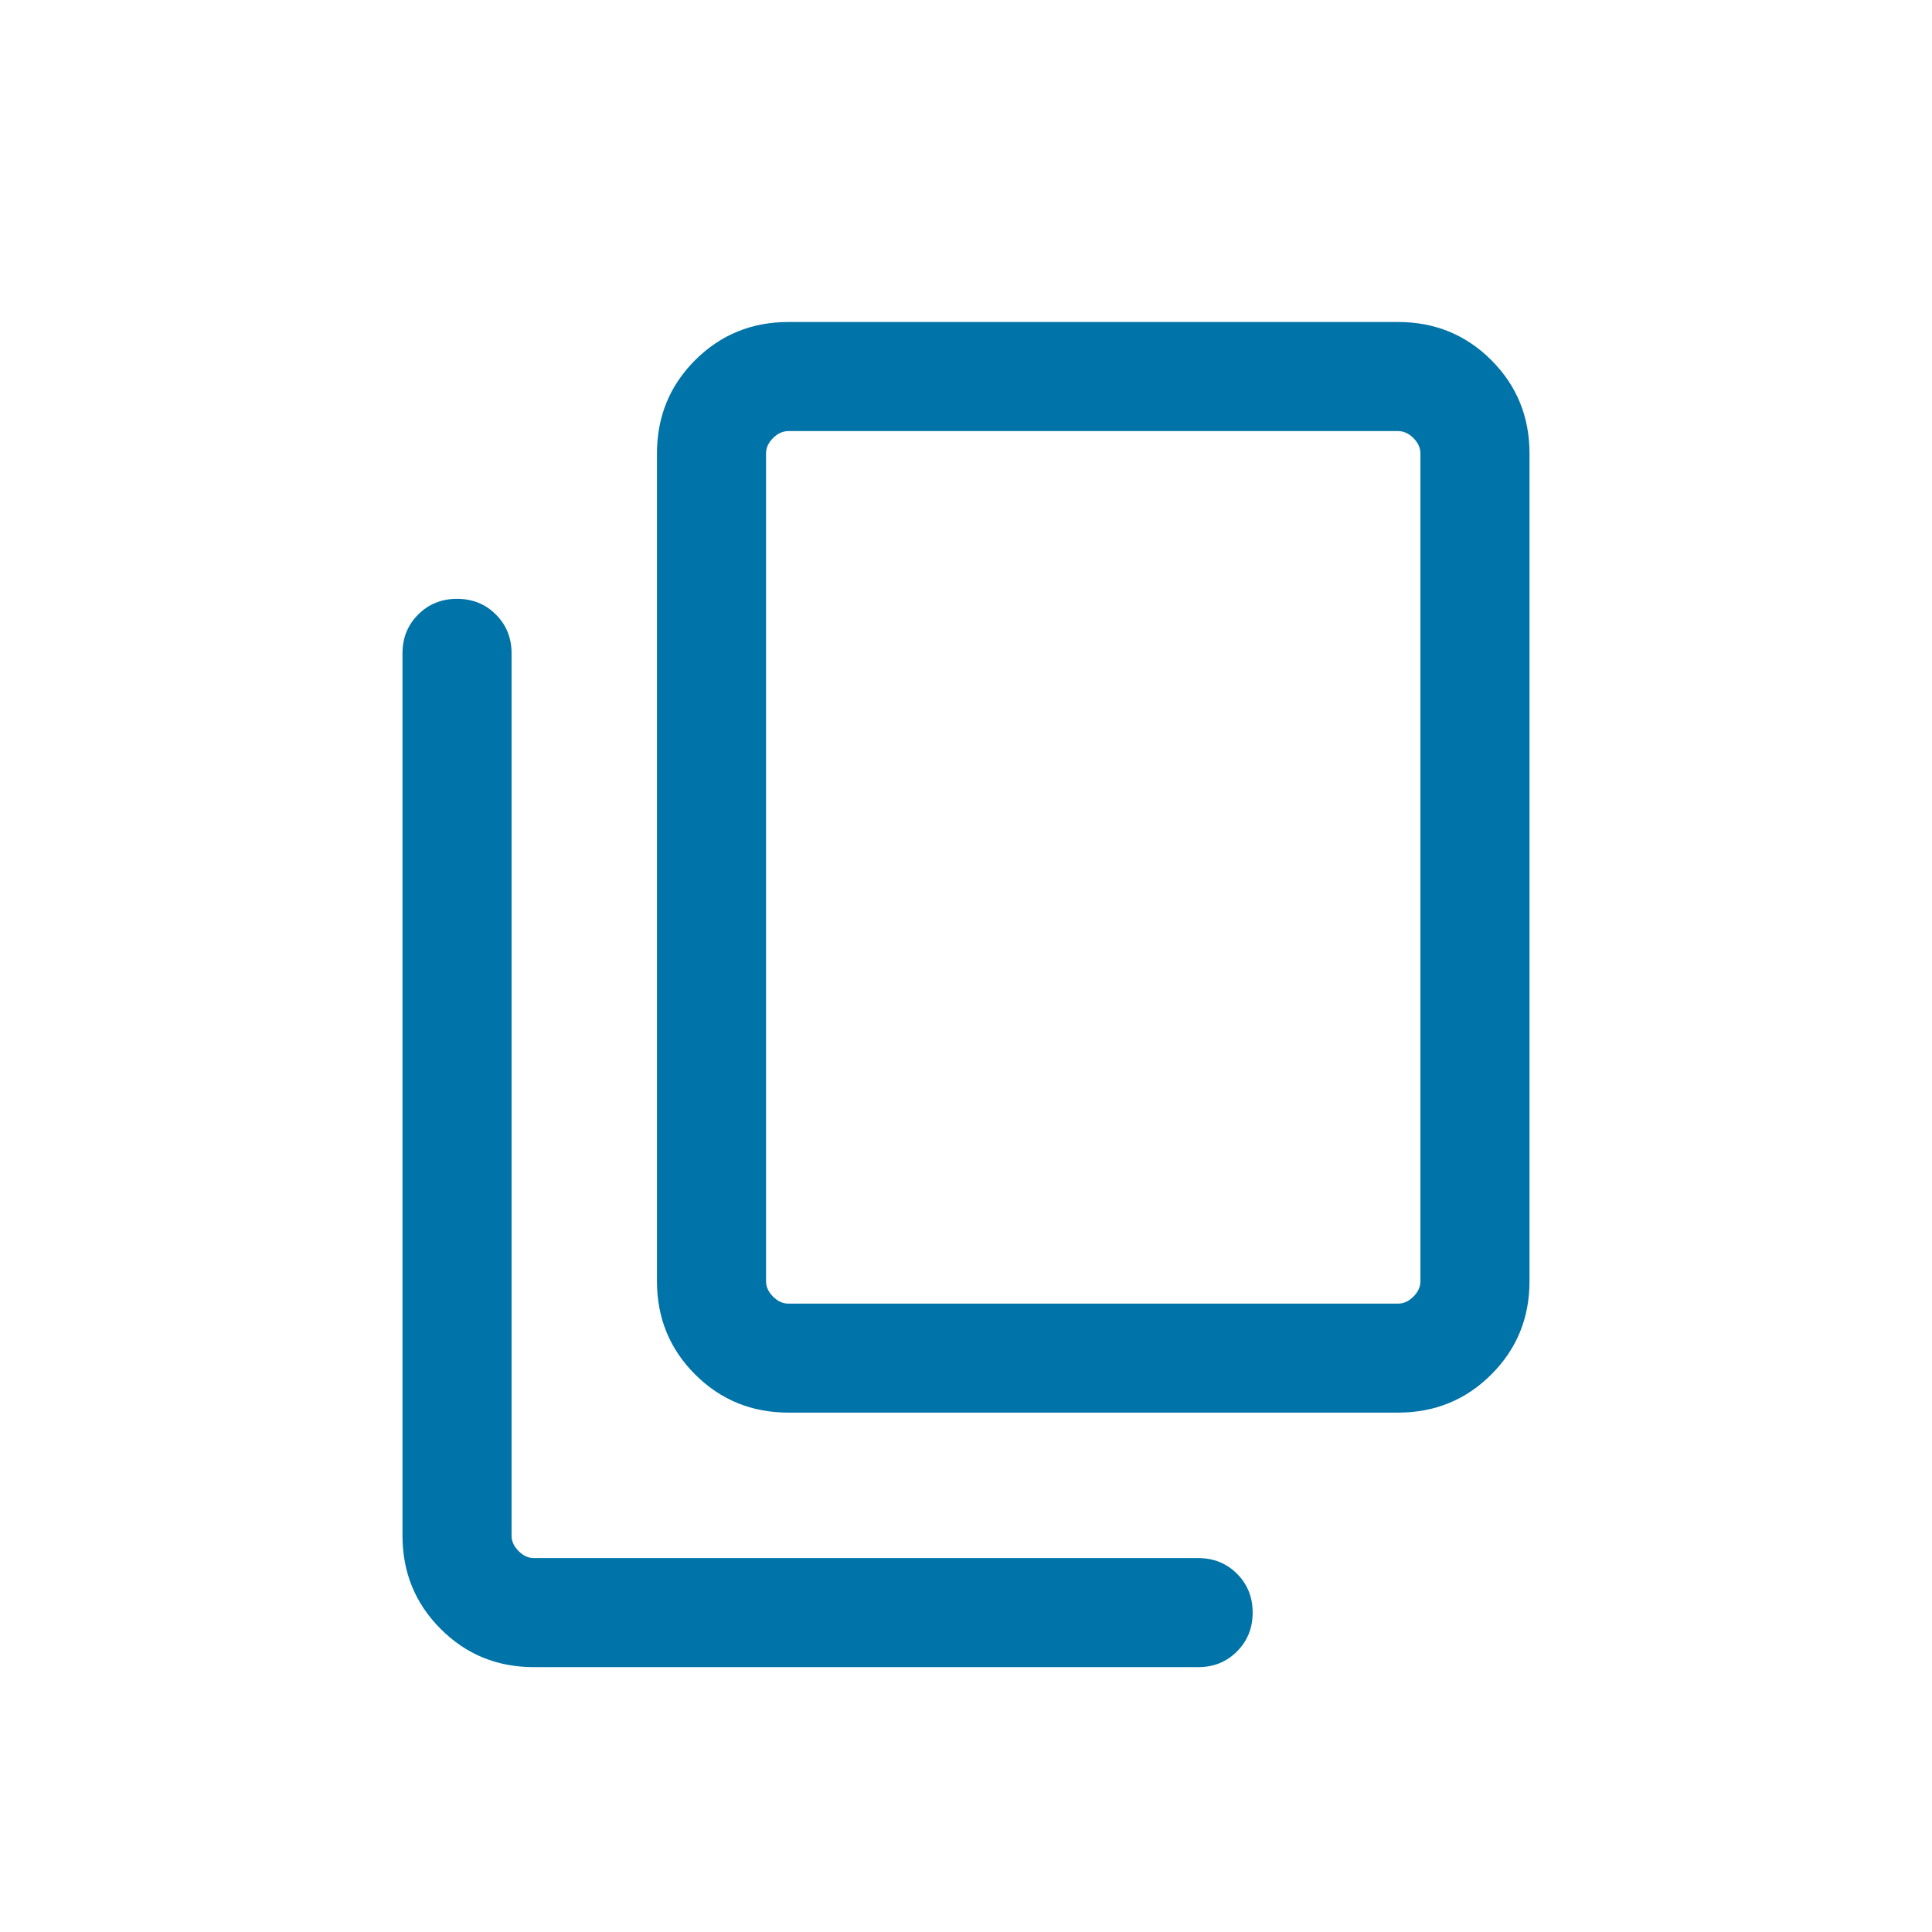
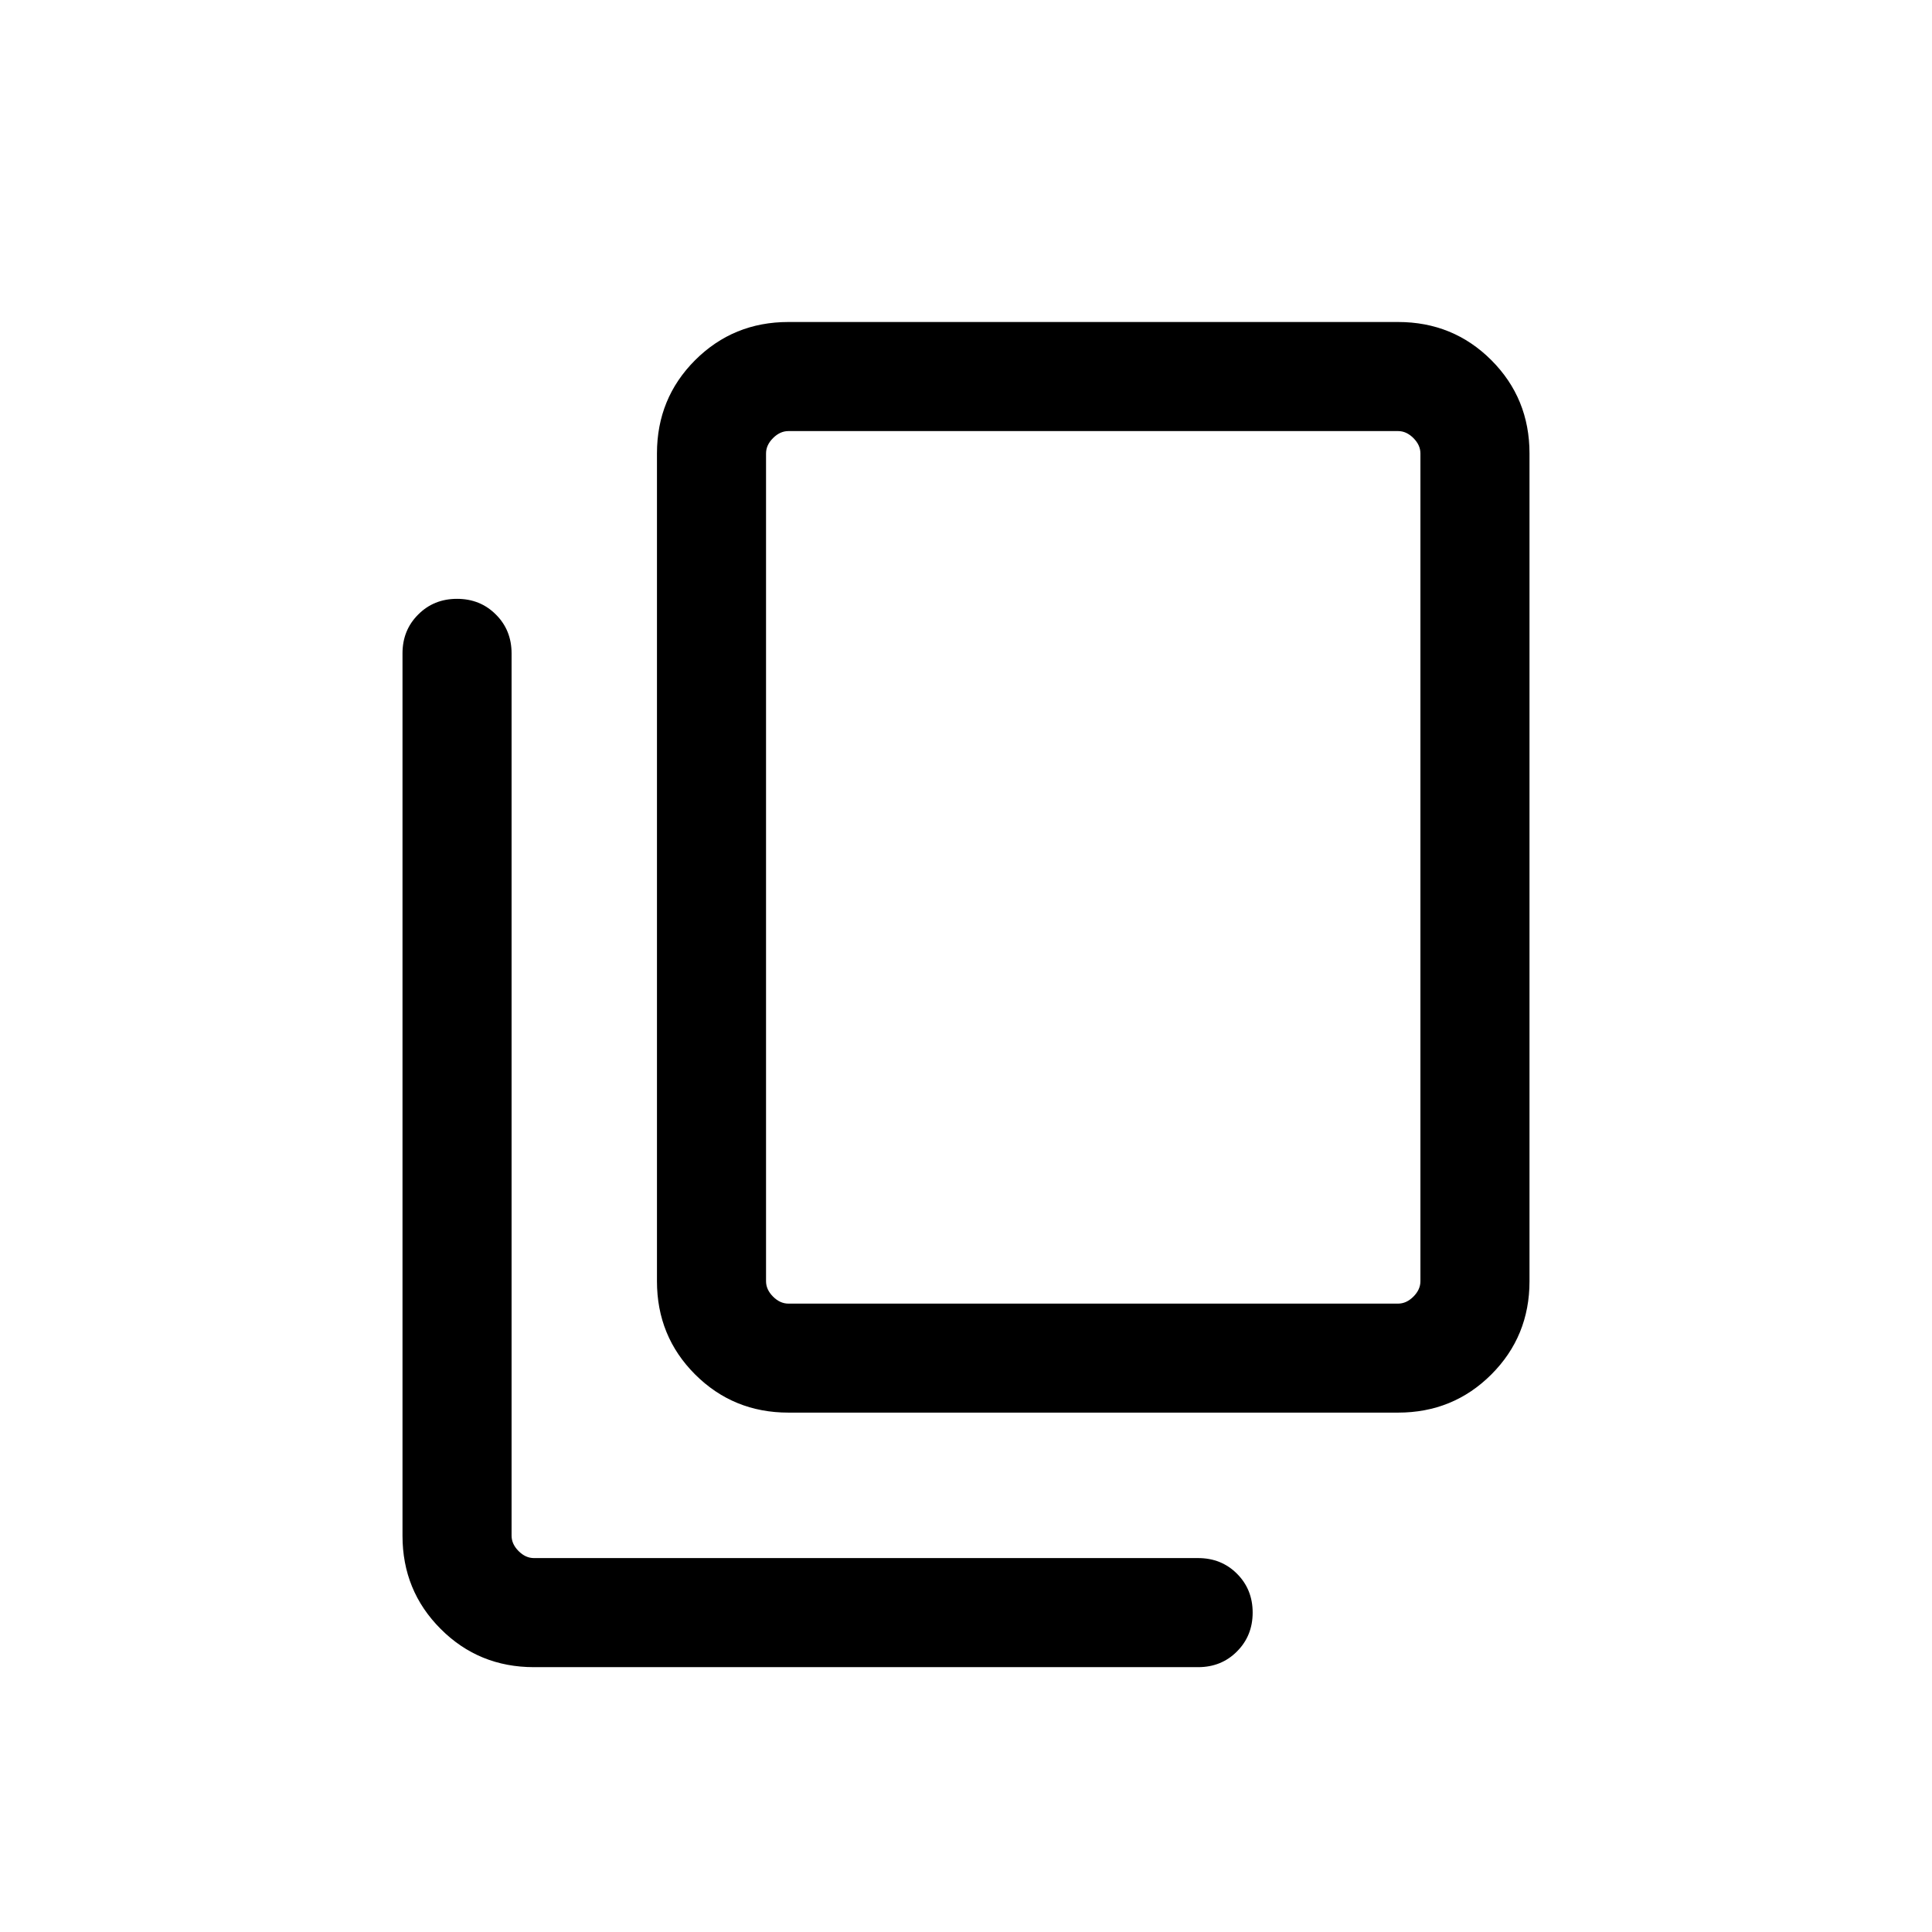
<svg xmlns="http://www.w3.org/2000/svg" width="24" height="24" viewBox="0 0 24 24" fill="none">
  <mask id="mask0_4285_11445" style="mask-type:alpha" maskUnits="userSpaceOnUse" x="0" y="0" width="24" height="24">
    <rect width="24" height="24" fill="#D9D9D9" />
  </mask>
  <g mask="url(#mask0_4285_11445)">
-     <path d="M9.794 17.548C9.338 17.548 8.952 17.39 8.635 17.074C8.319 16.758 8.161 16.372 8.161 15.916V5.633C8.161 5.177 8.319 4.79 8.635 4.474C8.952 4.158 9.338 4 9.794 4H17.367C17.823 4 18.21 4.158 18.526 4.474C18.842 4.79 19 5.177 19 5.633V15.916C19 16.372 18.842 16.758 18.526 17.074C18.21 17.39 17.823 17.548 17.367 17.548H9.794ZM9.794 16.194H17.367C17.437 16.194 17.5 16.165 17.558 16.107C17.616 16.049 17.645 15.985 17.645 15.916V5.633C17.645 5.563 17.616 5.5 17.558 5.442C17.5 5.384 17.437 5.355 17.367 5.355H9.794C9.725 5.355 9.661 5.384 9.603 5.442C9.545 5.5 9.516 5.563 9.516 5.633V15.916C9.516 15.985 9.545 16.049 9.603 16.107C9.661 16.165 9.725 16.194 9.794 16.194ZM6.633 20.71C6.177 20.71 5.79 20.552 5.474 20.235C5.158 19.919 5 19.533 5 19.077V8.117C5 7.924 5.065 7.763 5.195 7.634C5.324 7.504 5.485 7.439 5.677 7.439C5.87 7.439 6.031 7.504 6.16 7.634C6.29 7.763 6.355 7.924 6.355 8.117V19.077C6.355 19.146 6.384 19.21 6.442 19.268C6.5 19.326 6.563 19.355 6.633 19.355H14.883C15.076 19.355 15.237 19.42 15.366 19.549C15.496 19.679 15.561 19.84 15.561 20.032C15.561 20.224 15.496 20.385 15.366 20.515C15.237 20.645 15.076 20.71 14.883 20.71H6.633Z" fill="#0073A8" />
+     <path d="M9.794 17.548C9.338 17.548 8.952 17.39 8.635 17.074C8.319 16.758 8.161 16.372 8.161 15.916V5.633C8.161 5.177 8.319 4.79 8.635 4.474C8.952 4.158 9.338 4 9.794 4H17.367C17.823 4 18.21 4.158 18.526 4.474C18.842 4.79 19 5.177 19 5.633V15.916C19 16.372 18.842 16.758 18.526 17.074C18.21 17.39 17.823 17.548 17.367 17.548H9.794ZM9.794 16.194H17.367C17.437 16.194 17.5 16.165 17.558 16.107C17.616 16.049 17.645 15.985 17.645 15.916V5.633C17.645 5.563 17.616 5.5 17.558 5.442C17.5 5.384 17.437 5.355 17.367 5.355H9.794C9.725 5.355 9.661 5.384 9.603 5.442C9.545 5.5 9.516 5.563 9.516 5.633V15.916C9.516 15.985 9.545 16.049 9.603 16.107C9.661 16.165 9.725 16.194 9.794 16.194ZM6.633 20.71C6.177 20.71 5.79 20.552 5.474 20.235C5.158 19.919 5 19.533 5 19.077V8.117C5 7.924 5.065 7.763 5.195 7.634C5.324 7.504 5.485 7.439 5.677 7.439C5.87 7.439 6.031 7.504 6.16 7.634C6.29 7.763 6.355 7.924 6.355 8.117V19.077C6.355 19.146 6.384 19.21 6.442 19.268C6.5 19.326 6.563 19.355 6.633 19.355H14.883C15.076 19.355 15.237 19.42 15.366 19.549C15.496 19.679 15.561 19.84 15.561 20.032C15.561 20.224 15.496 20.385 15.366 20.515C15.237 20.645 15.076 20.71 14.883 20.71H6.633Z" fill="black" />
  </g>
</svg>
